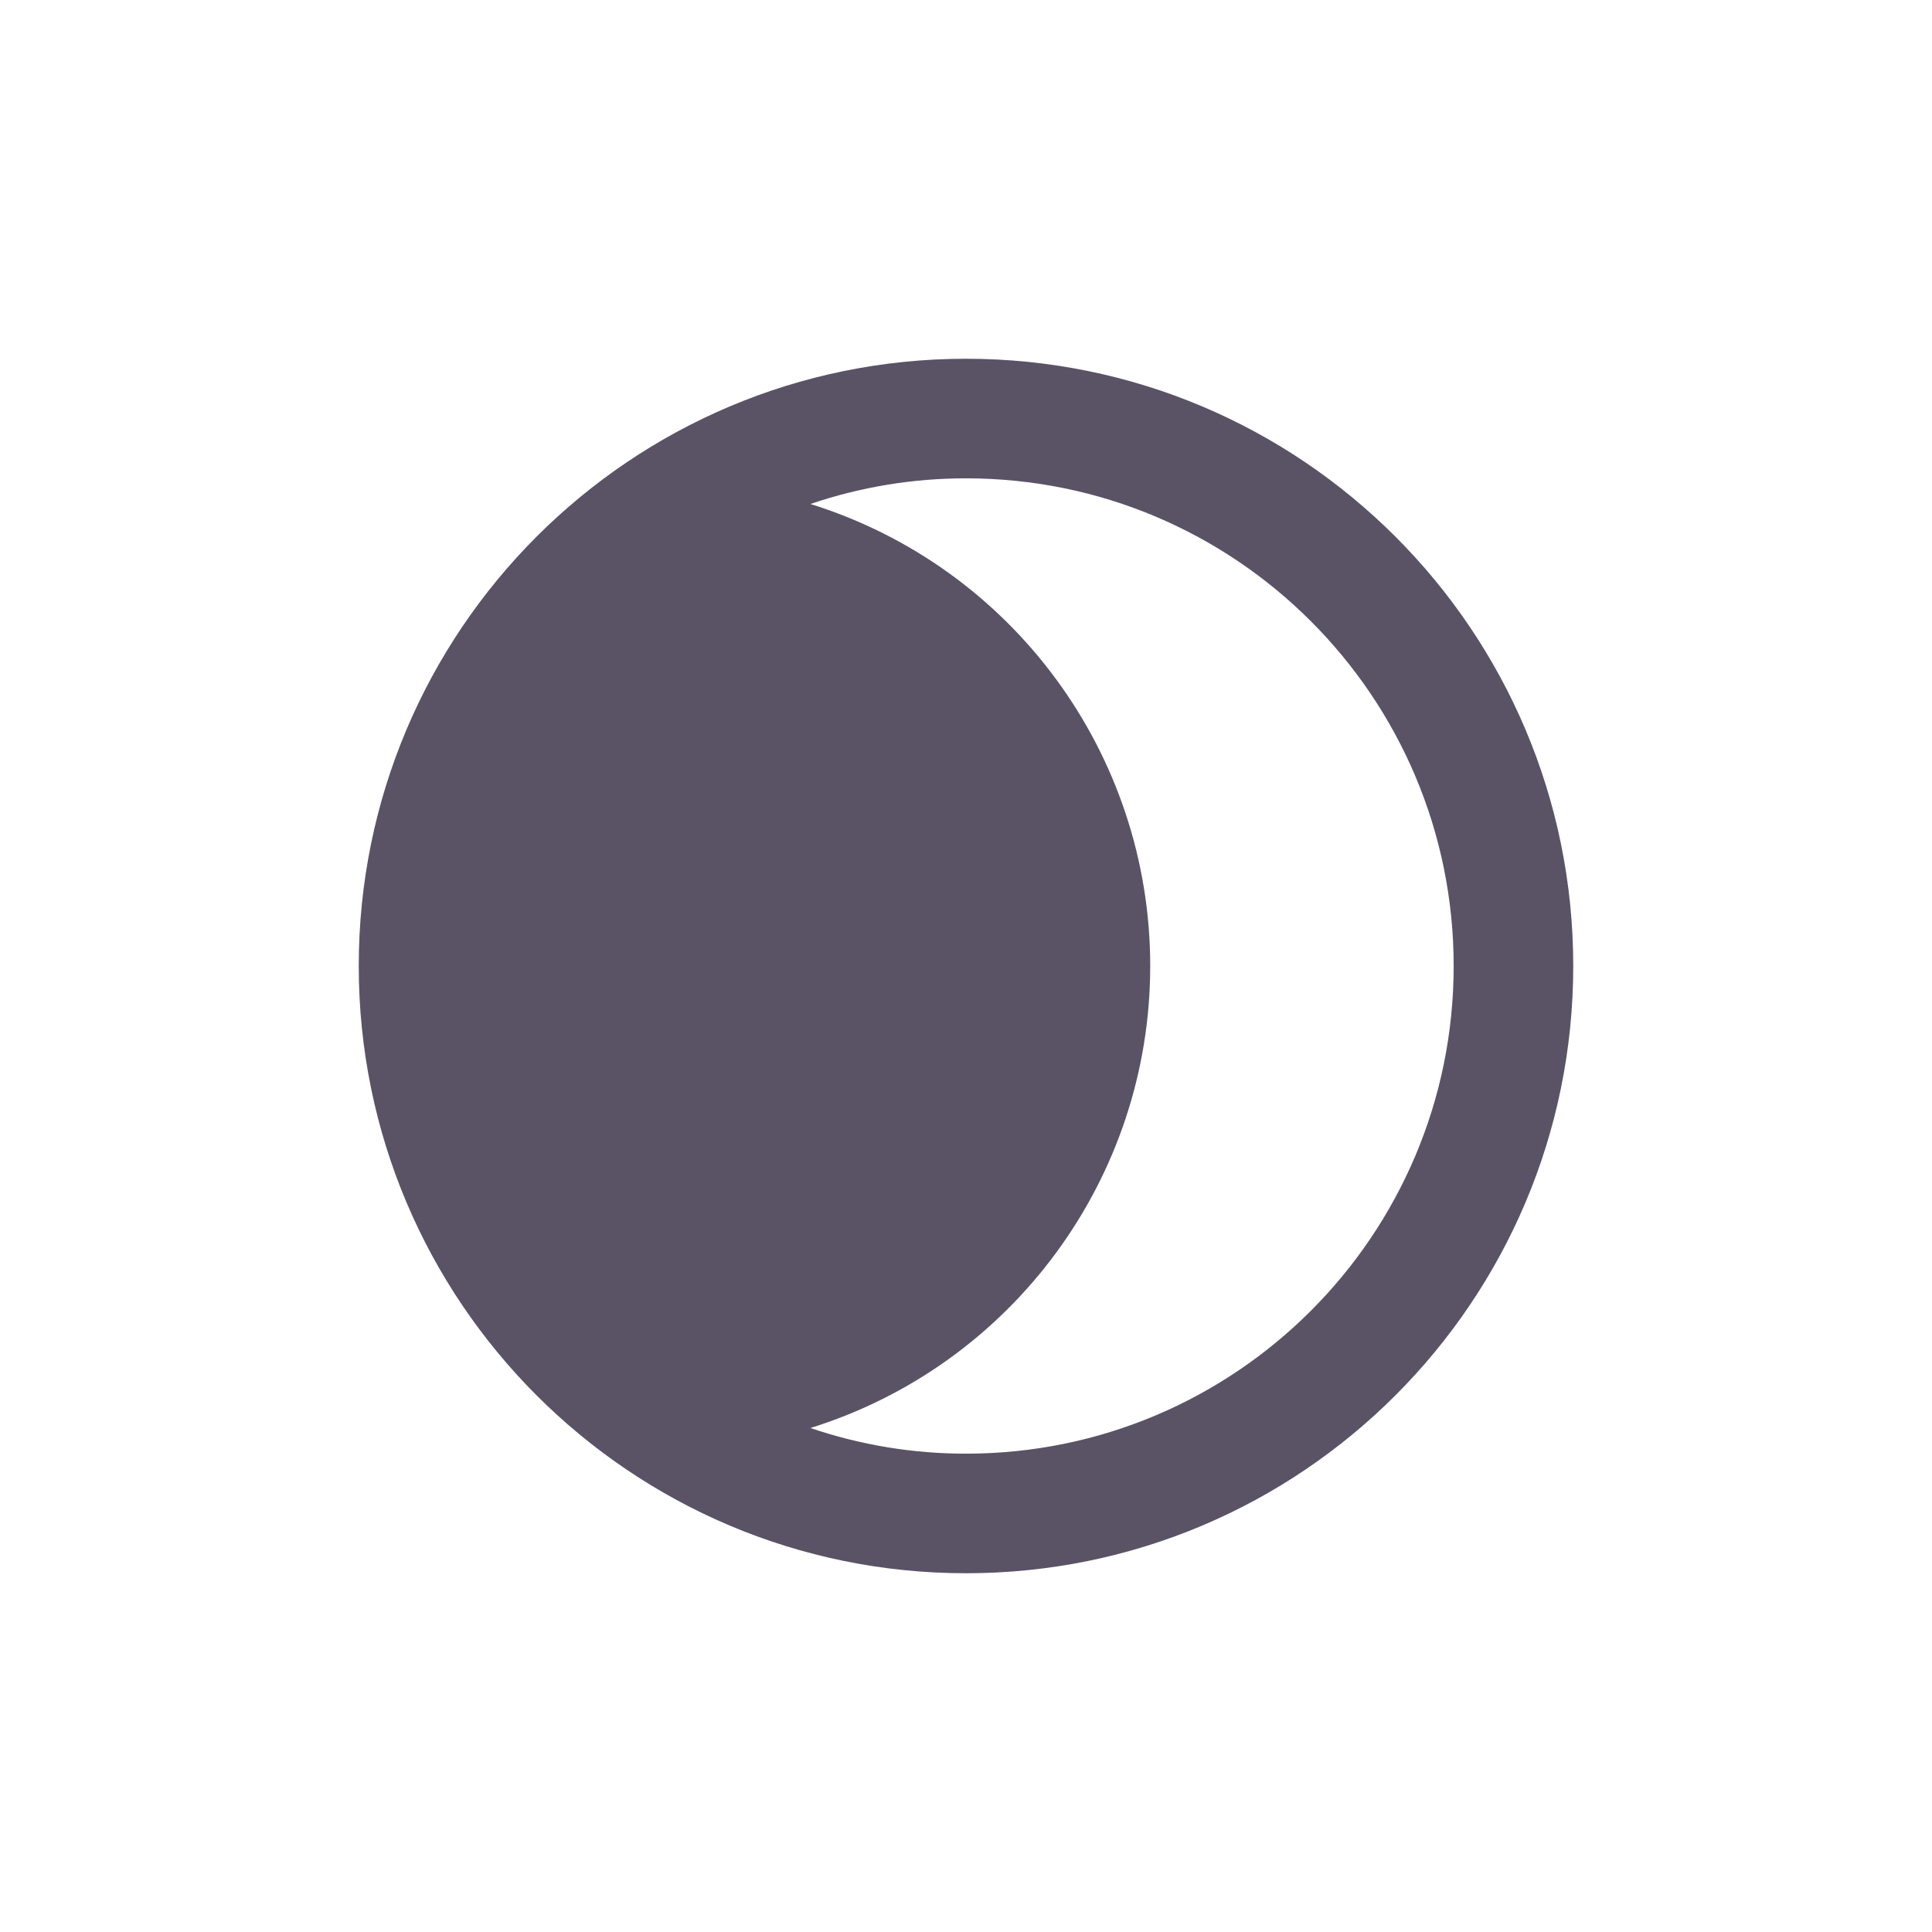
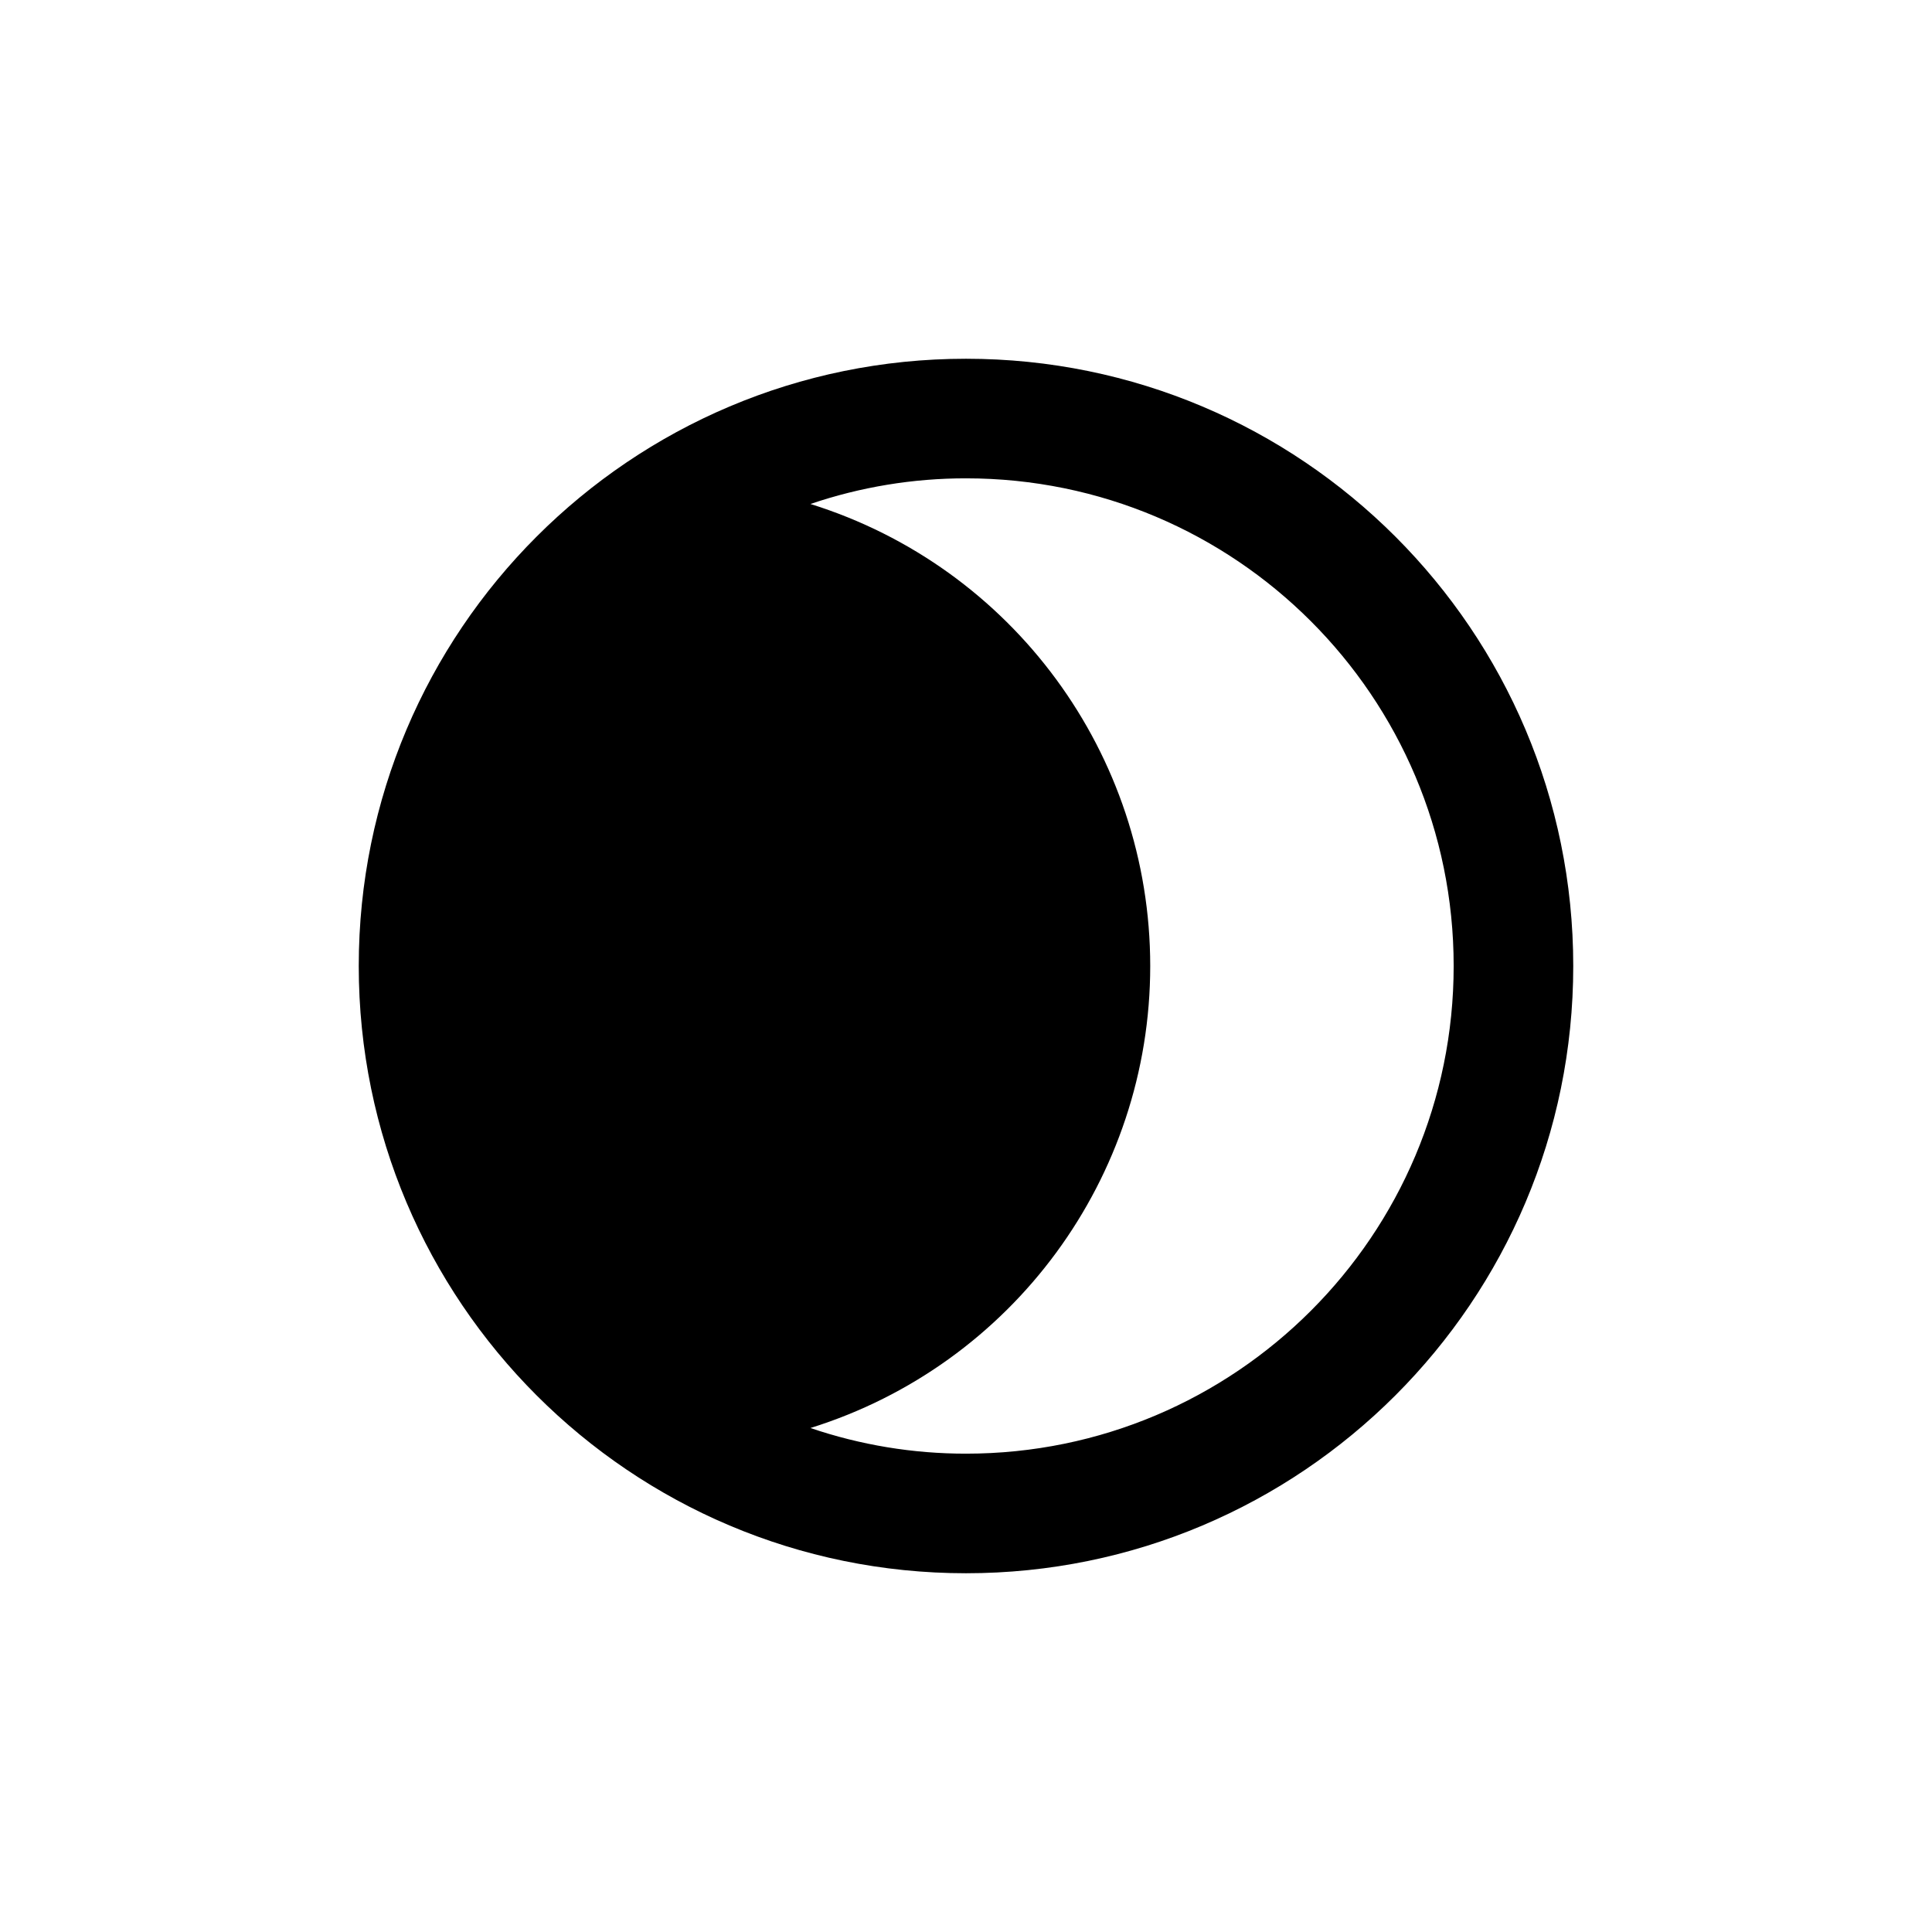
- <svg xmlns="http://www.w3.org/2000/svg" width="58" height="58" viewBox="0 0 58 58">
-   <defs>
-     <style>.cls-1{fill:#5a5366}</style>
-   </defs>
-   <g id="レイヤー_2のコピー" data-name="レイヤー 2のコピー">
-     <path d="M29,10.77A18.23,18.23,0,1,0,47.23,29,18.23,18.23,0,0,0,29,10.77Zm0,32.87a14.47,14.47,0,0,1-4.67-.77,14.53,14.53,0,0,0,0-27.74A14.47,14.47,0,0,1,29,14.36a14.64,14.64,0,0,1,0,29.28Z" class="cls-1" />
-   </g>
+ <svg xmlns="http://www.w3.org/2000/svg" viewBox="0 0 58 58">
+   <path d="M29 10.77A18.23 18.23 0 1 0 47.23 29 18.23 18.23 0 0 0 29 10.77Zm0 32.87a14.47 14.47 0 0 1-4.67-.77 14.53 14.53 0 0 0 0-27.74 14.47 14.47 0 0 1 4.67-.77 14.64 14.64 0 0 1 0 29.28Z" />
</svg>
